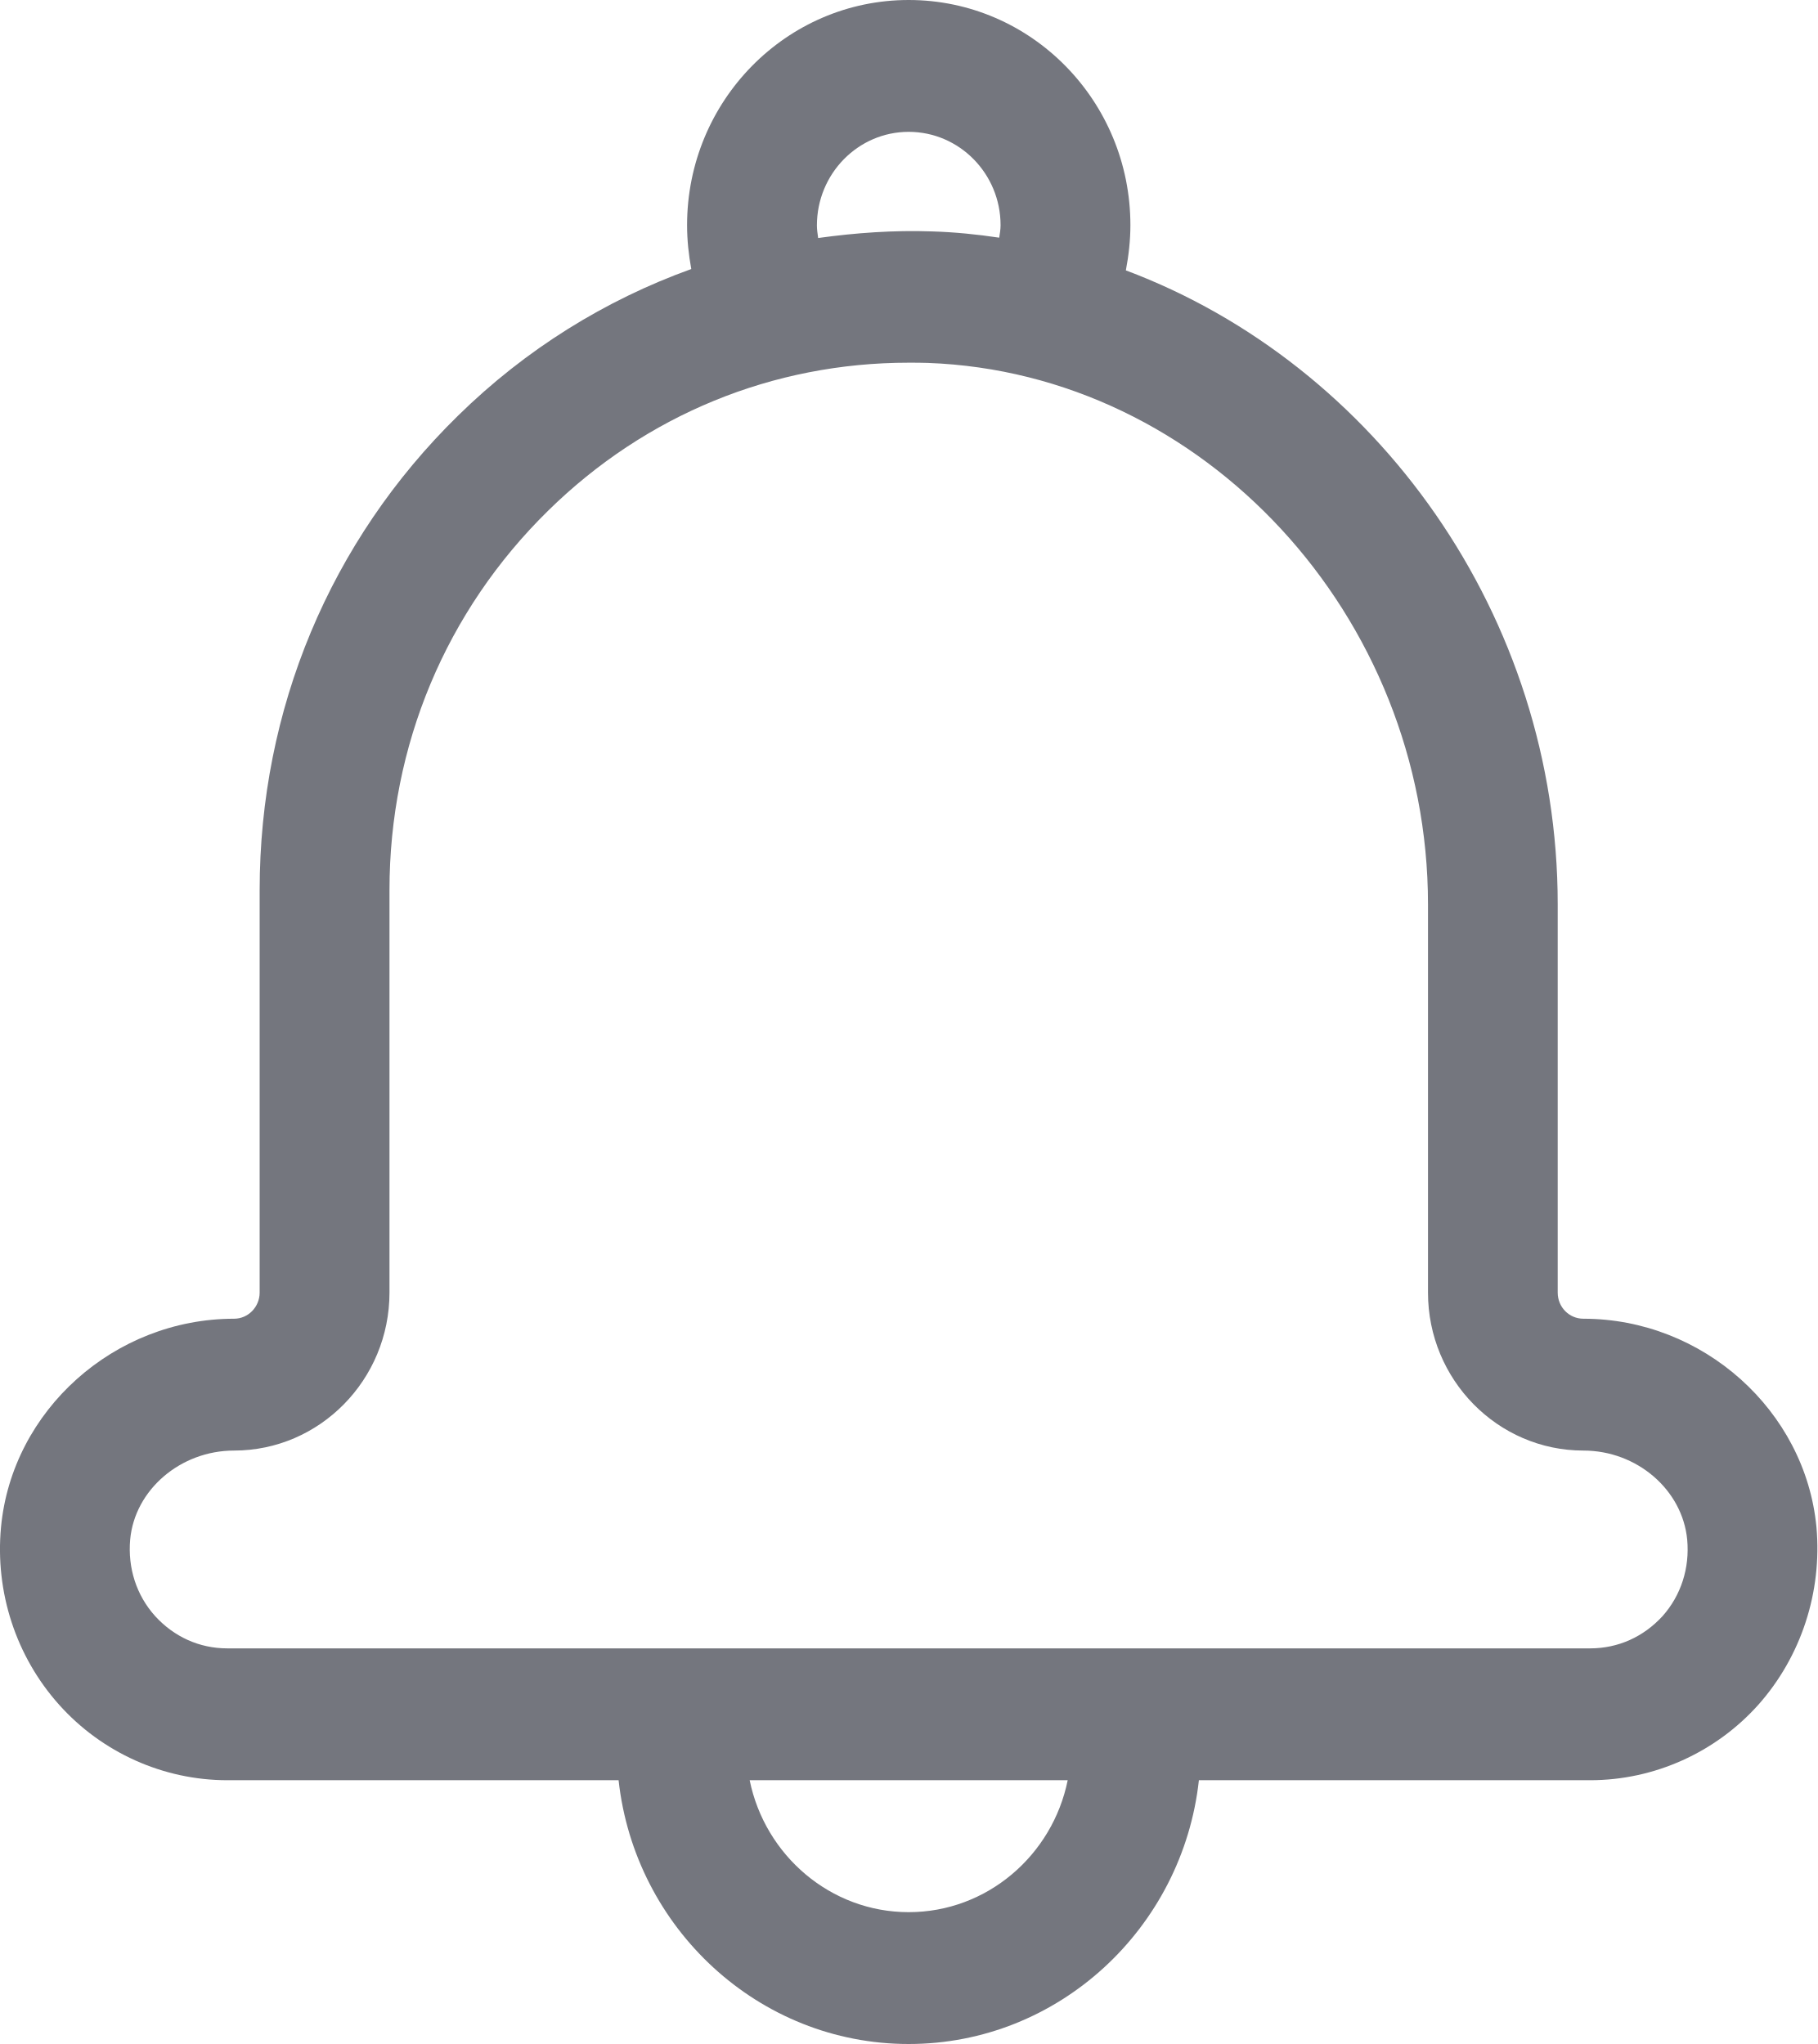
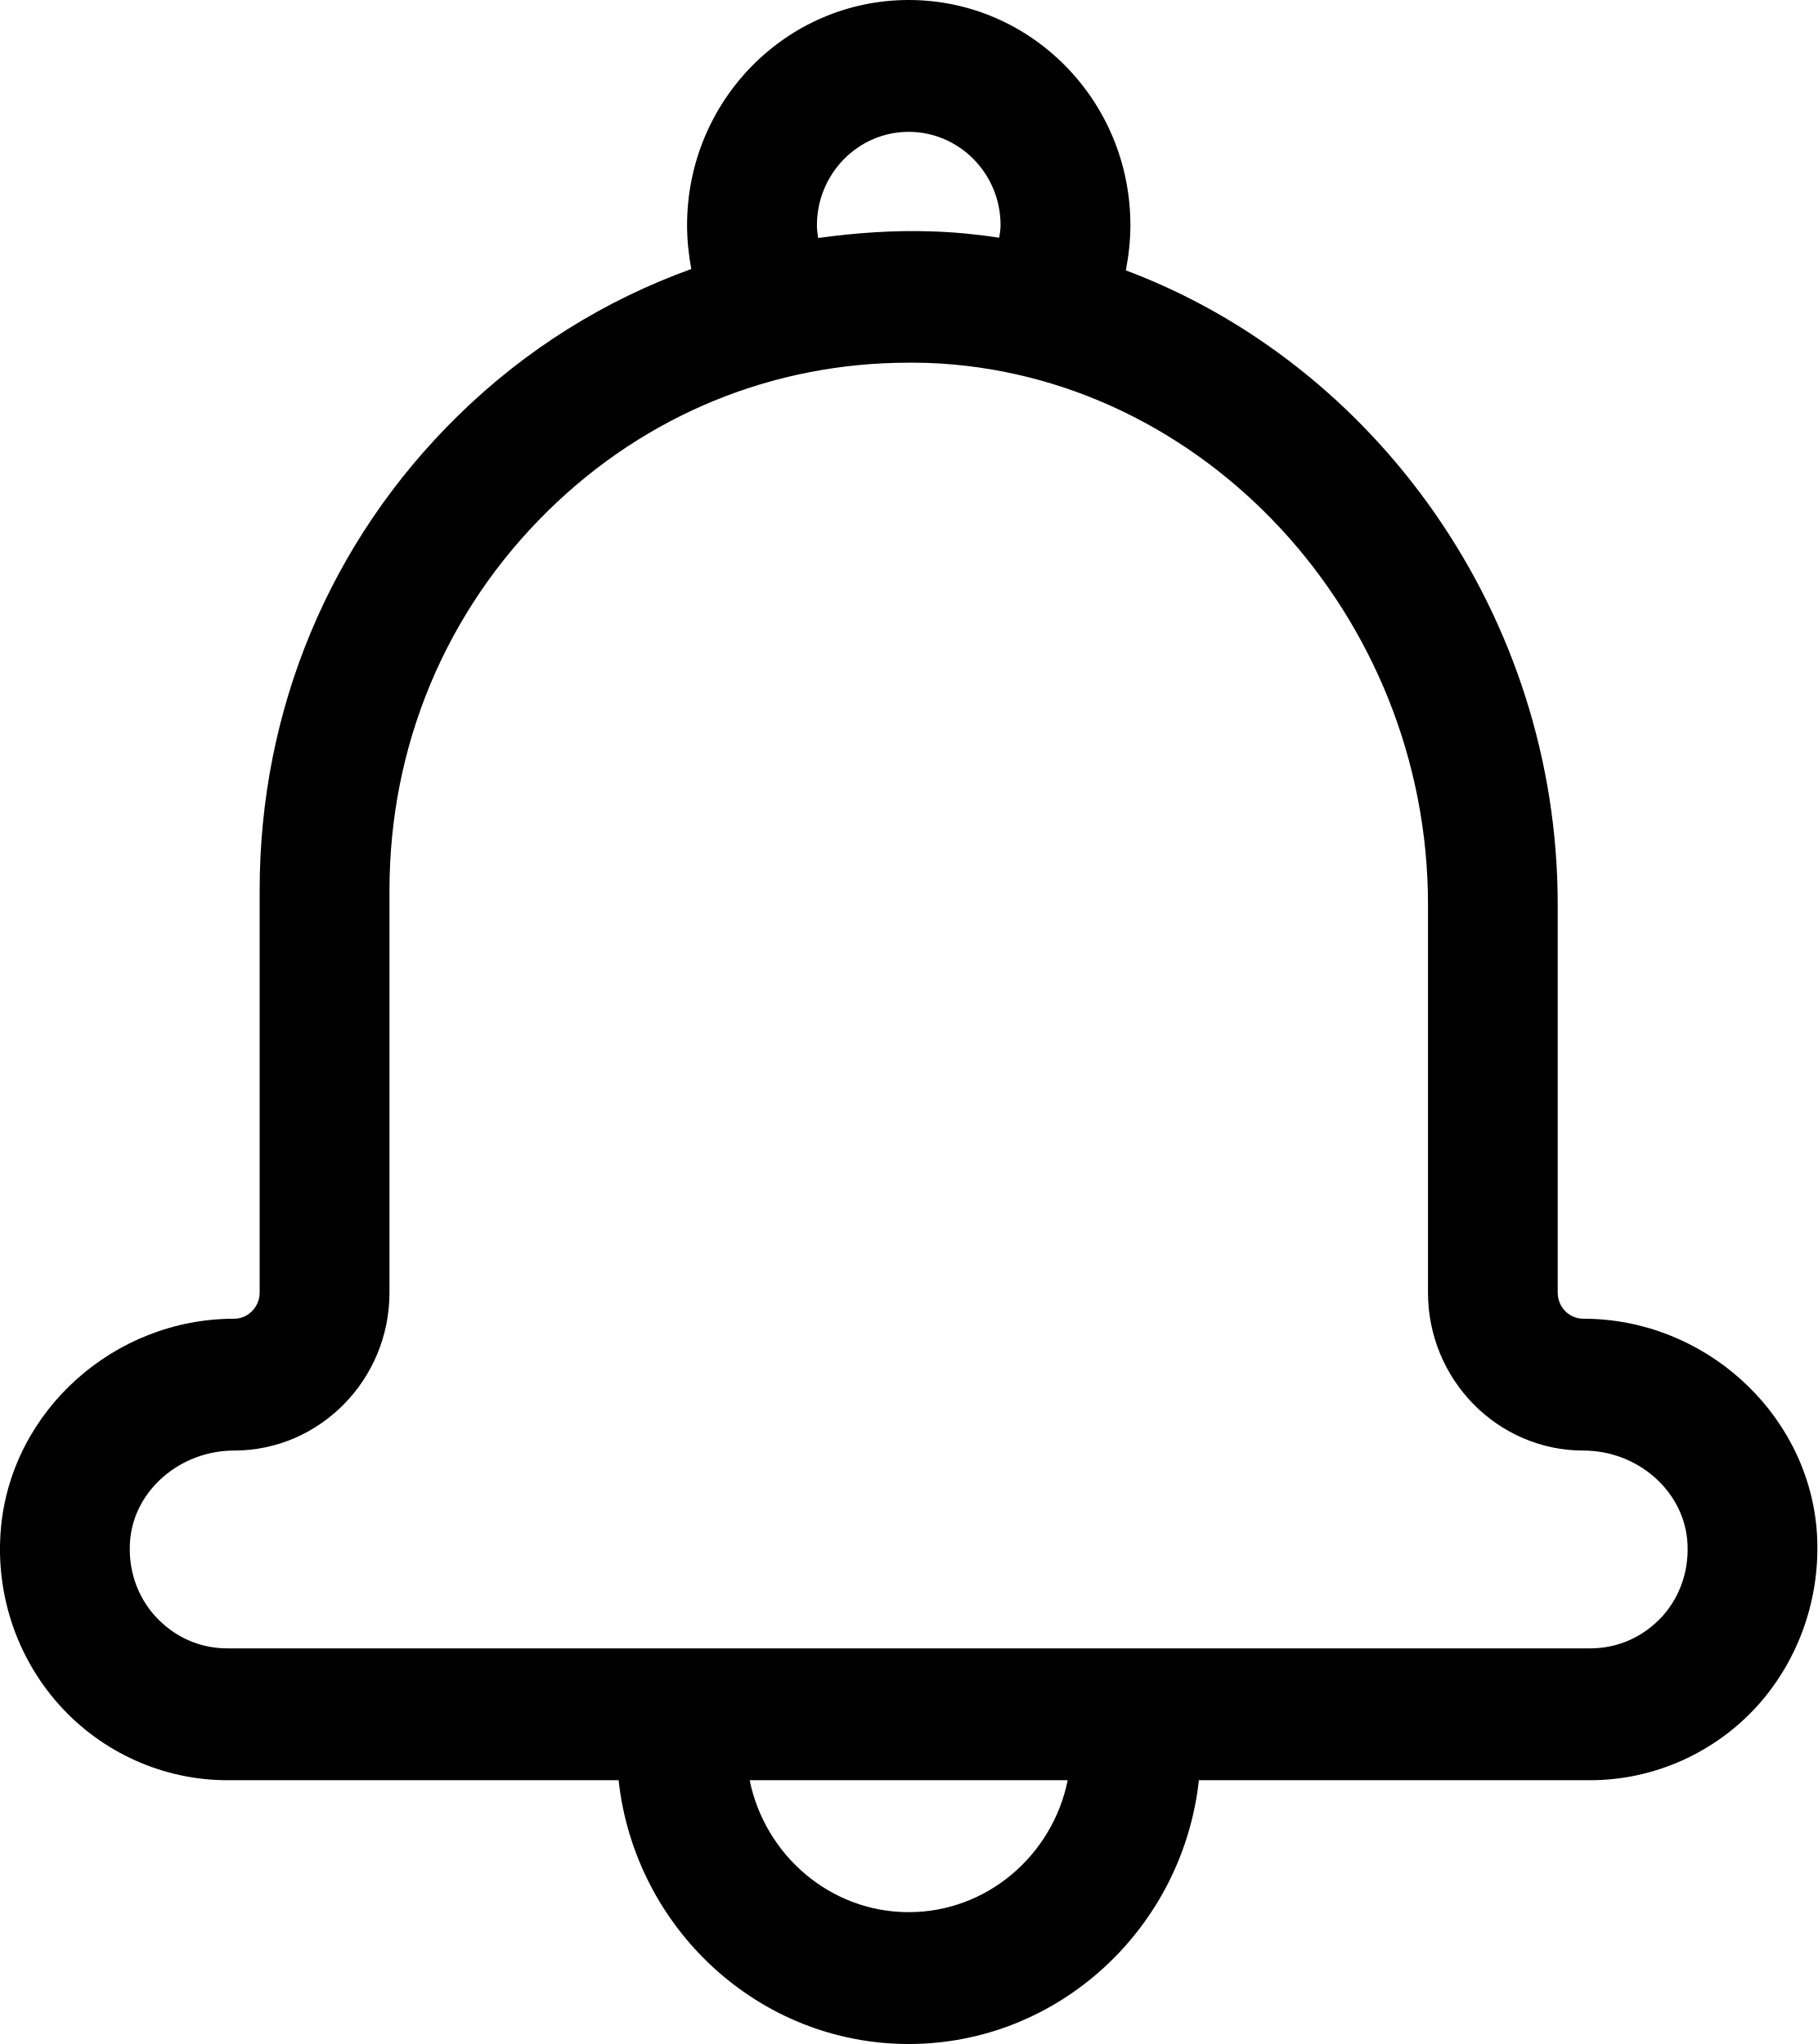
- <svg xmlns="http://www.w3.org/2000/svg" width="16" height="18" viewBox="0 0 16 18" fill="none">
-   <path d="M13.714 11.383V7.964C13.714 5.423 12.115 3.208 9.912 2.381C9.937 2.25 9.952 2.116 9.952 1.983C9.952 0.888 9.078 0 8 0C6.923 0 6.049 0.888 6.049 1.983C6.049 2.114 6.063 2.244 6.086 2.369C5.329 2.642 4.629 3.075 4.032 3.661C2.906 4.764 2.286 6.248 2.286 7.839V11.383C2.286 11.508 2.186 11.613 2.061 11.613C1.006 11.613 0.106 12.42 0.009 13.448C-0.045 14.02 0.141 14.589 0.521 15.013C0.898 15.434 1.438 15.677 2.001 15.677H5.446C5.589 16.981 6.68 18 8 18C9.32 18 10.412 16.981 10.555 15.677H14C14.563 15.677 15.103 15.434 15.48 15.013C15.857 14.589 16.043 14.02 15.992 13.448C15.894 12.42 14.992 11.613 13.94 11.613C13.815 11.613 13.714 11.511 13.714 11.383ZM8 1.161C8.446 1.161 8.809 1.53 8.809 1.983C8.809 2.021 8.803 2.055 8.797 2.093C8.603 2.064 8.406 2.044 8.209 2.038C7.869 2.026 7.535 2.05 7.203 2.096C7.198 2.058 7.192 2.023 7.192 1.986C7.192 1.53 7.555 1.161 8 1.161ZM8 16.839C7.312 16.839 6.735 16.339 6.6 15.677H9.4C9.266 16.339 8.689 16.839 8 16.839ZM14.854 13.558C14.877 13.808 14.8 14.049 14.637 14.232C14.469 14.415 14.246 14.516 14 14.516H2.001C1.755 14.516 1.532 14.414 1.366 14.232C1.201 14.049 1.124 13.808 1.146 13.558C1.186 13.12 1.589 12.774 2.061 12.774C2.815 12.774 3.429 12.15 3.429 11.383V7.839C3.429 6.567 3.926 5.38 4.826 4.497C5.686 3.652 6.806 3.194 8 3.194C8.058 3.194 8.112 3.194 8.169 3.196C10.595 3.284 12.572 5.423 12.572 7.964V11.383C12.572 12.15 13.186 12.774 13.94 12.774C14.412 12.774 14.812 13.12 14.854 13.558Z" fill="#74767E" />
+ <svg xmlns="http://www.w3.org/2000/svg" width="16" height="18" viewBox="0 0 16 18" fill="">
+   <path d="M13.714 11.383V7.964C13.714 5.423 12.115 3.208 9.912 2.381C9.937 2.25 9.952 2.116 9.952 1.983C9.952 0.888 9.078 0 8 0C6.923 0 6.049 0.888 6.049 1.983C6.049 2.114 6.063 2.244 6.086 2.369C5.329 2.642 4.629 3.075 4.032 3.661C2.906 4.764 2.286 6.248 2.286 7.839V11.383C2.286 11.508 2.186 11.613 2.061 11.613C1.006 11.613 0.106 12.42 0.009 13.448C-0.045 14.02 0.141 14.589 0.521 15.013C0.898 15.434 1.438 15.677 2.001 15.677H5.446C5.589 16.981 6.68 18 8 18C9.32 18 10.412 16.981 10.555 15.677H14C14.563 15.677 15.103 15.434 15.48 15.013C15.857 14.589 16.043 14.02 15.992 13.448C15.894 12.42 14.992 11.613 13.94 11.613C13.815 11.613 13.714 11.511 13.714 11.383ZM8 1.161C8.446 1.161 8.809 1.53 8.809 1.983C8.809 2.021 8.803 2.055 8.797 2.093C8.603 2.064 8.406 2.044 8.209 2.038C7.869 2.026 7.535 2.05 7.203 2.096C7.198 2.058 7.192 2.023 7.192 1.986C7.192 1.53 7.555 1.161 8 1.161ZM8 16.839C7.312 16.839 6.735 16.339 6.6 15.677H9.4C9.266 16.339 8.689 16.839 8 16.839ZM14.854 13.558C14.877 13.808 14.8 14.049 14.637 14.232C14.469 14.415 14.246 14.516 14 14.516H2.001C1.755 14.516 1.532 14.414 1.366 14.232C1.201 14.049 1.124 13.808 1.146 13.558C1.186 13.12 1.589 12.774 2.061 12.774C2.815 12.774 3.429 12.15 3.429 11.383V7.839C3.429 6.567 3.926 5.38 4.826 4.497C5.686 3.652 6.806 3.194 8 3.194C8.058 3.194 8.112 3.194 8.169 3.196C10.595 3.284 12.572 5.423 12.572 7.964V11.383C12.572 12.15 13.186 12.774 13.94 12.774C14.412 12.774 14.812 13.12 14.854 13.558Z" fill="" />
</svg>
